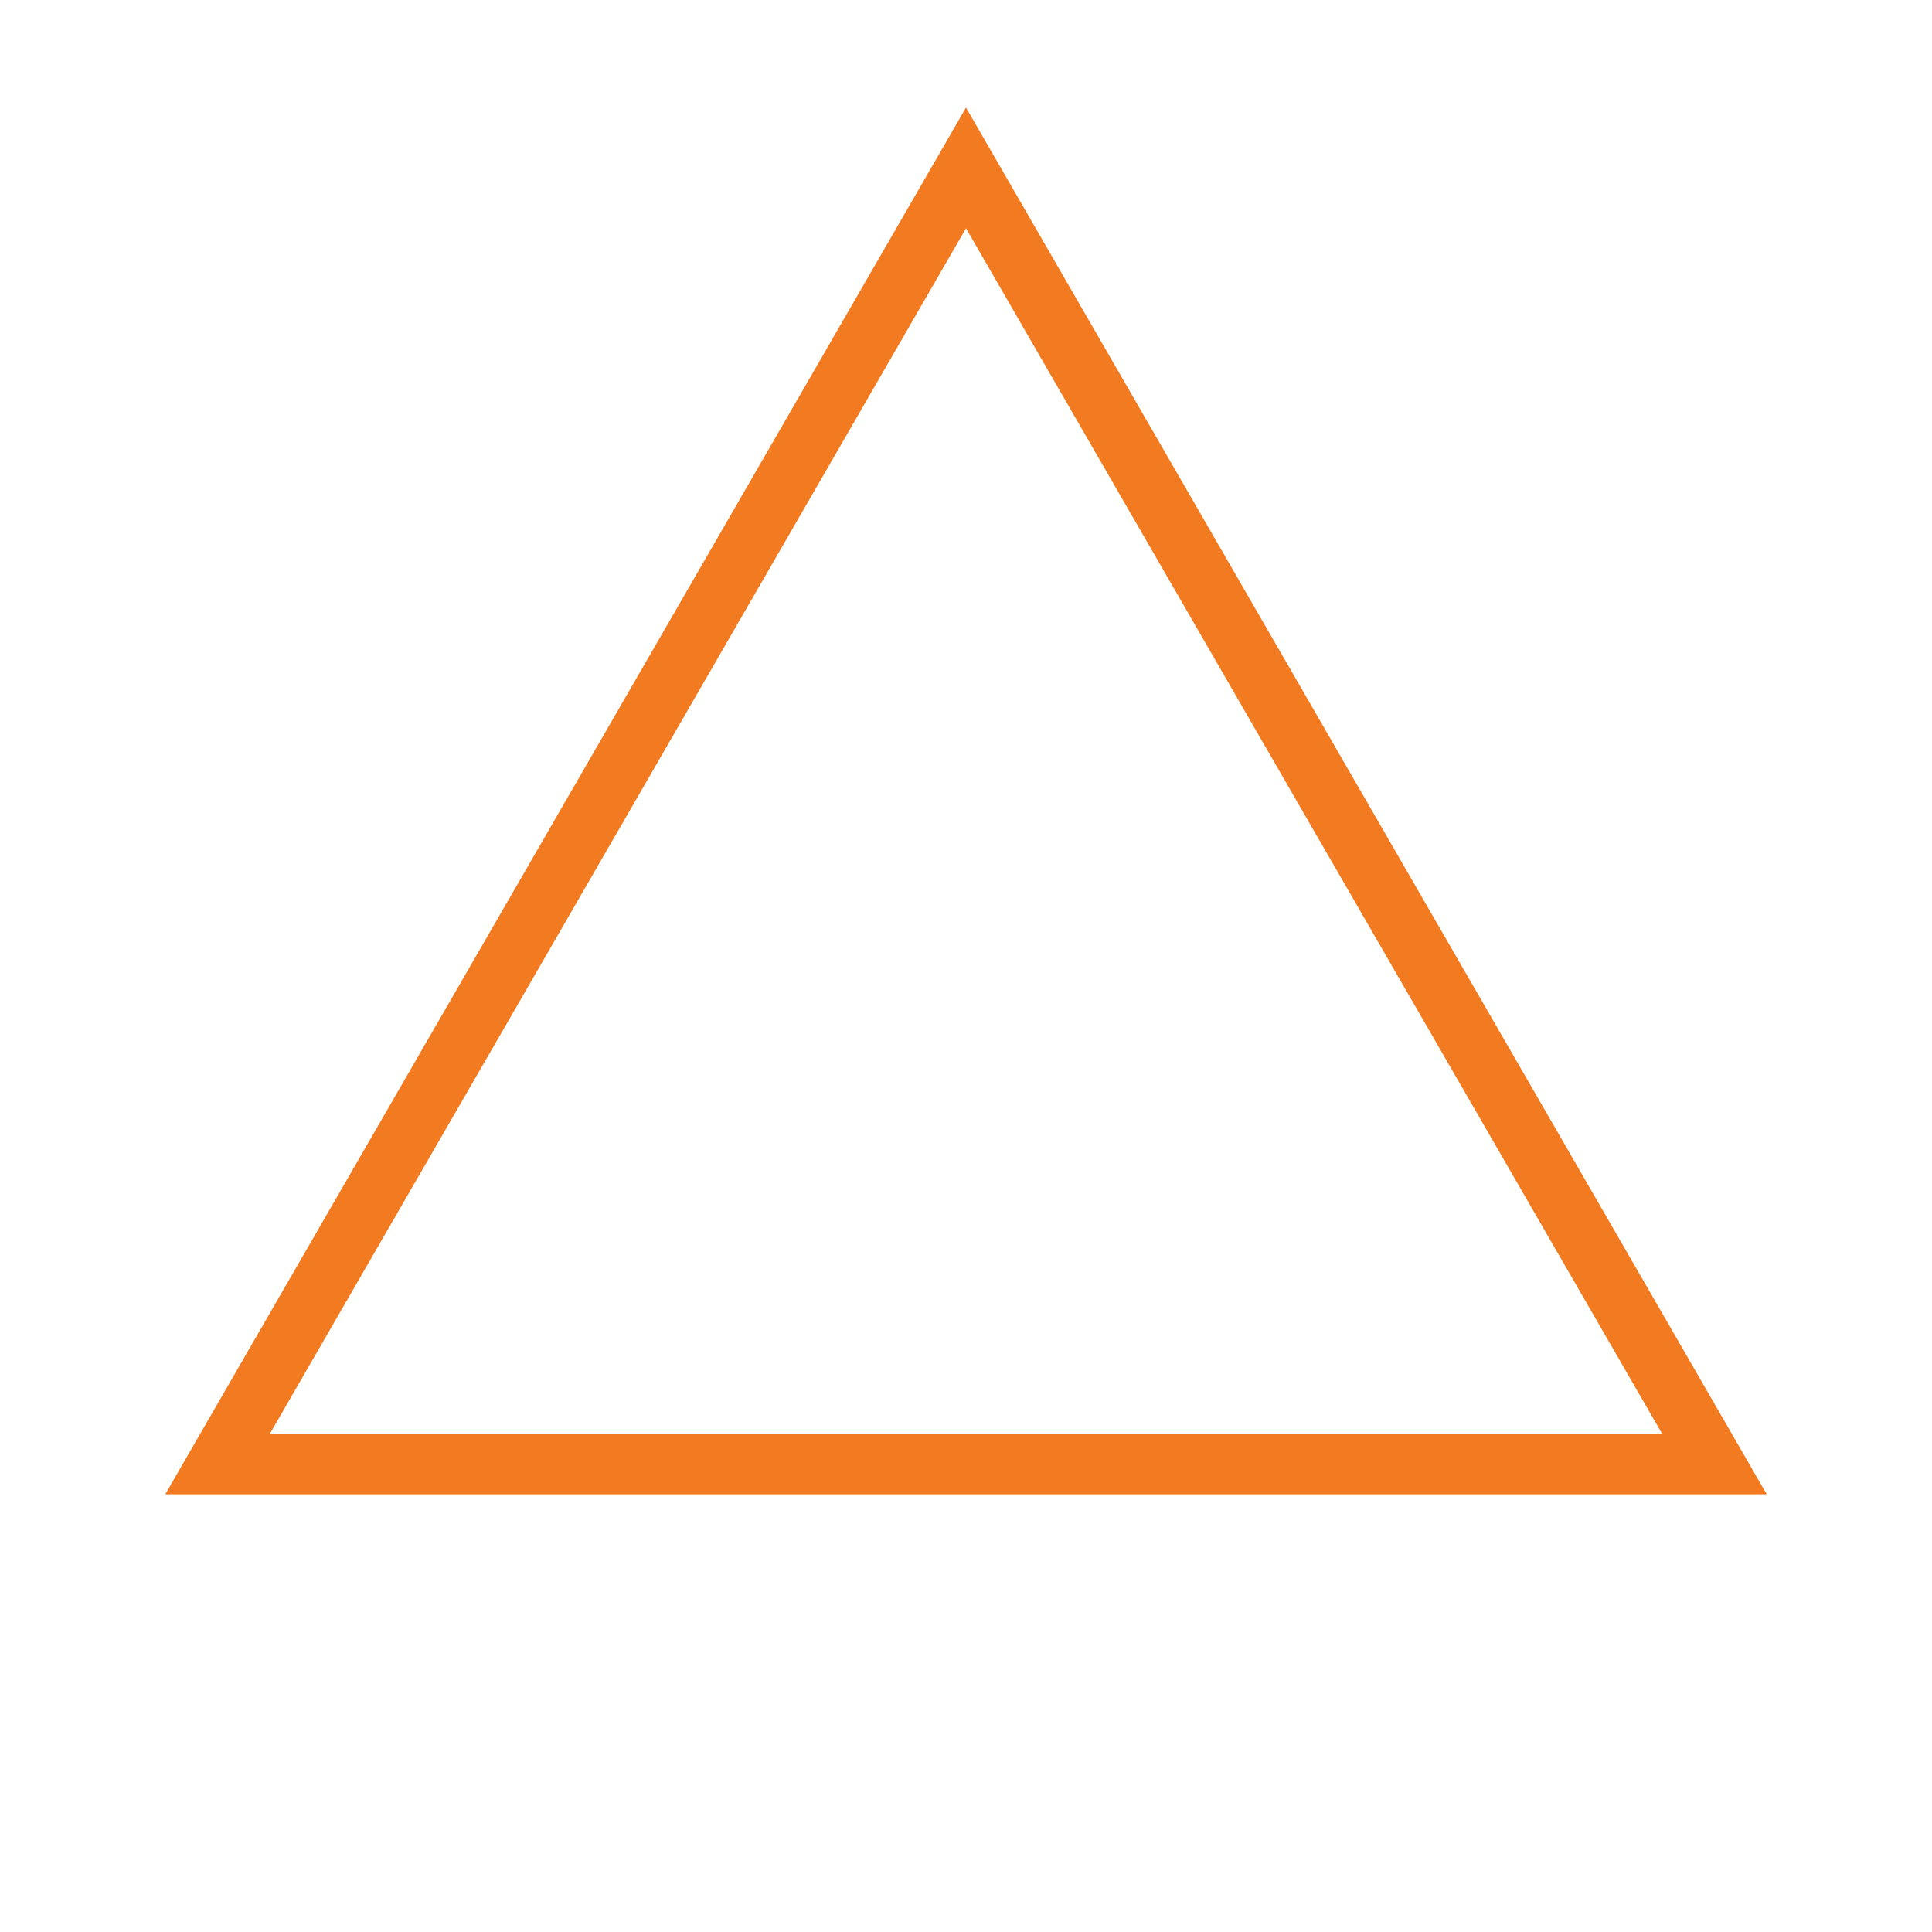
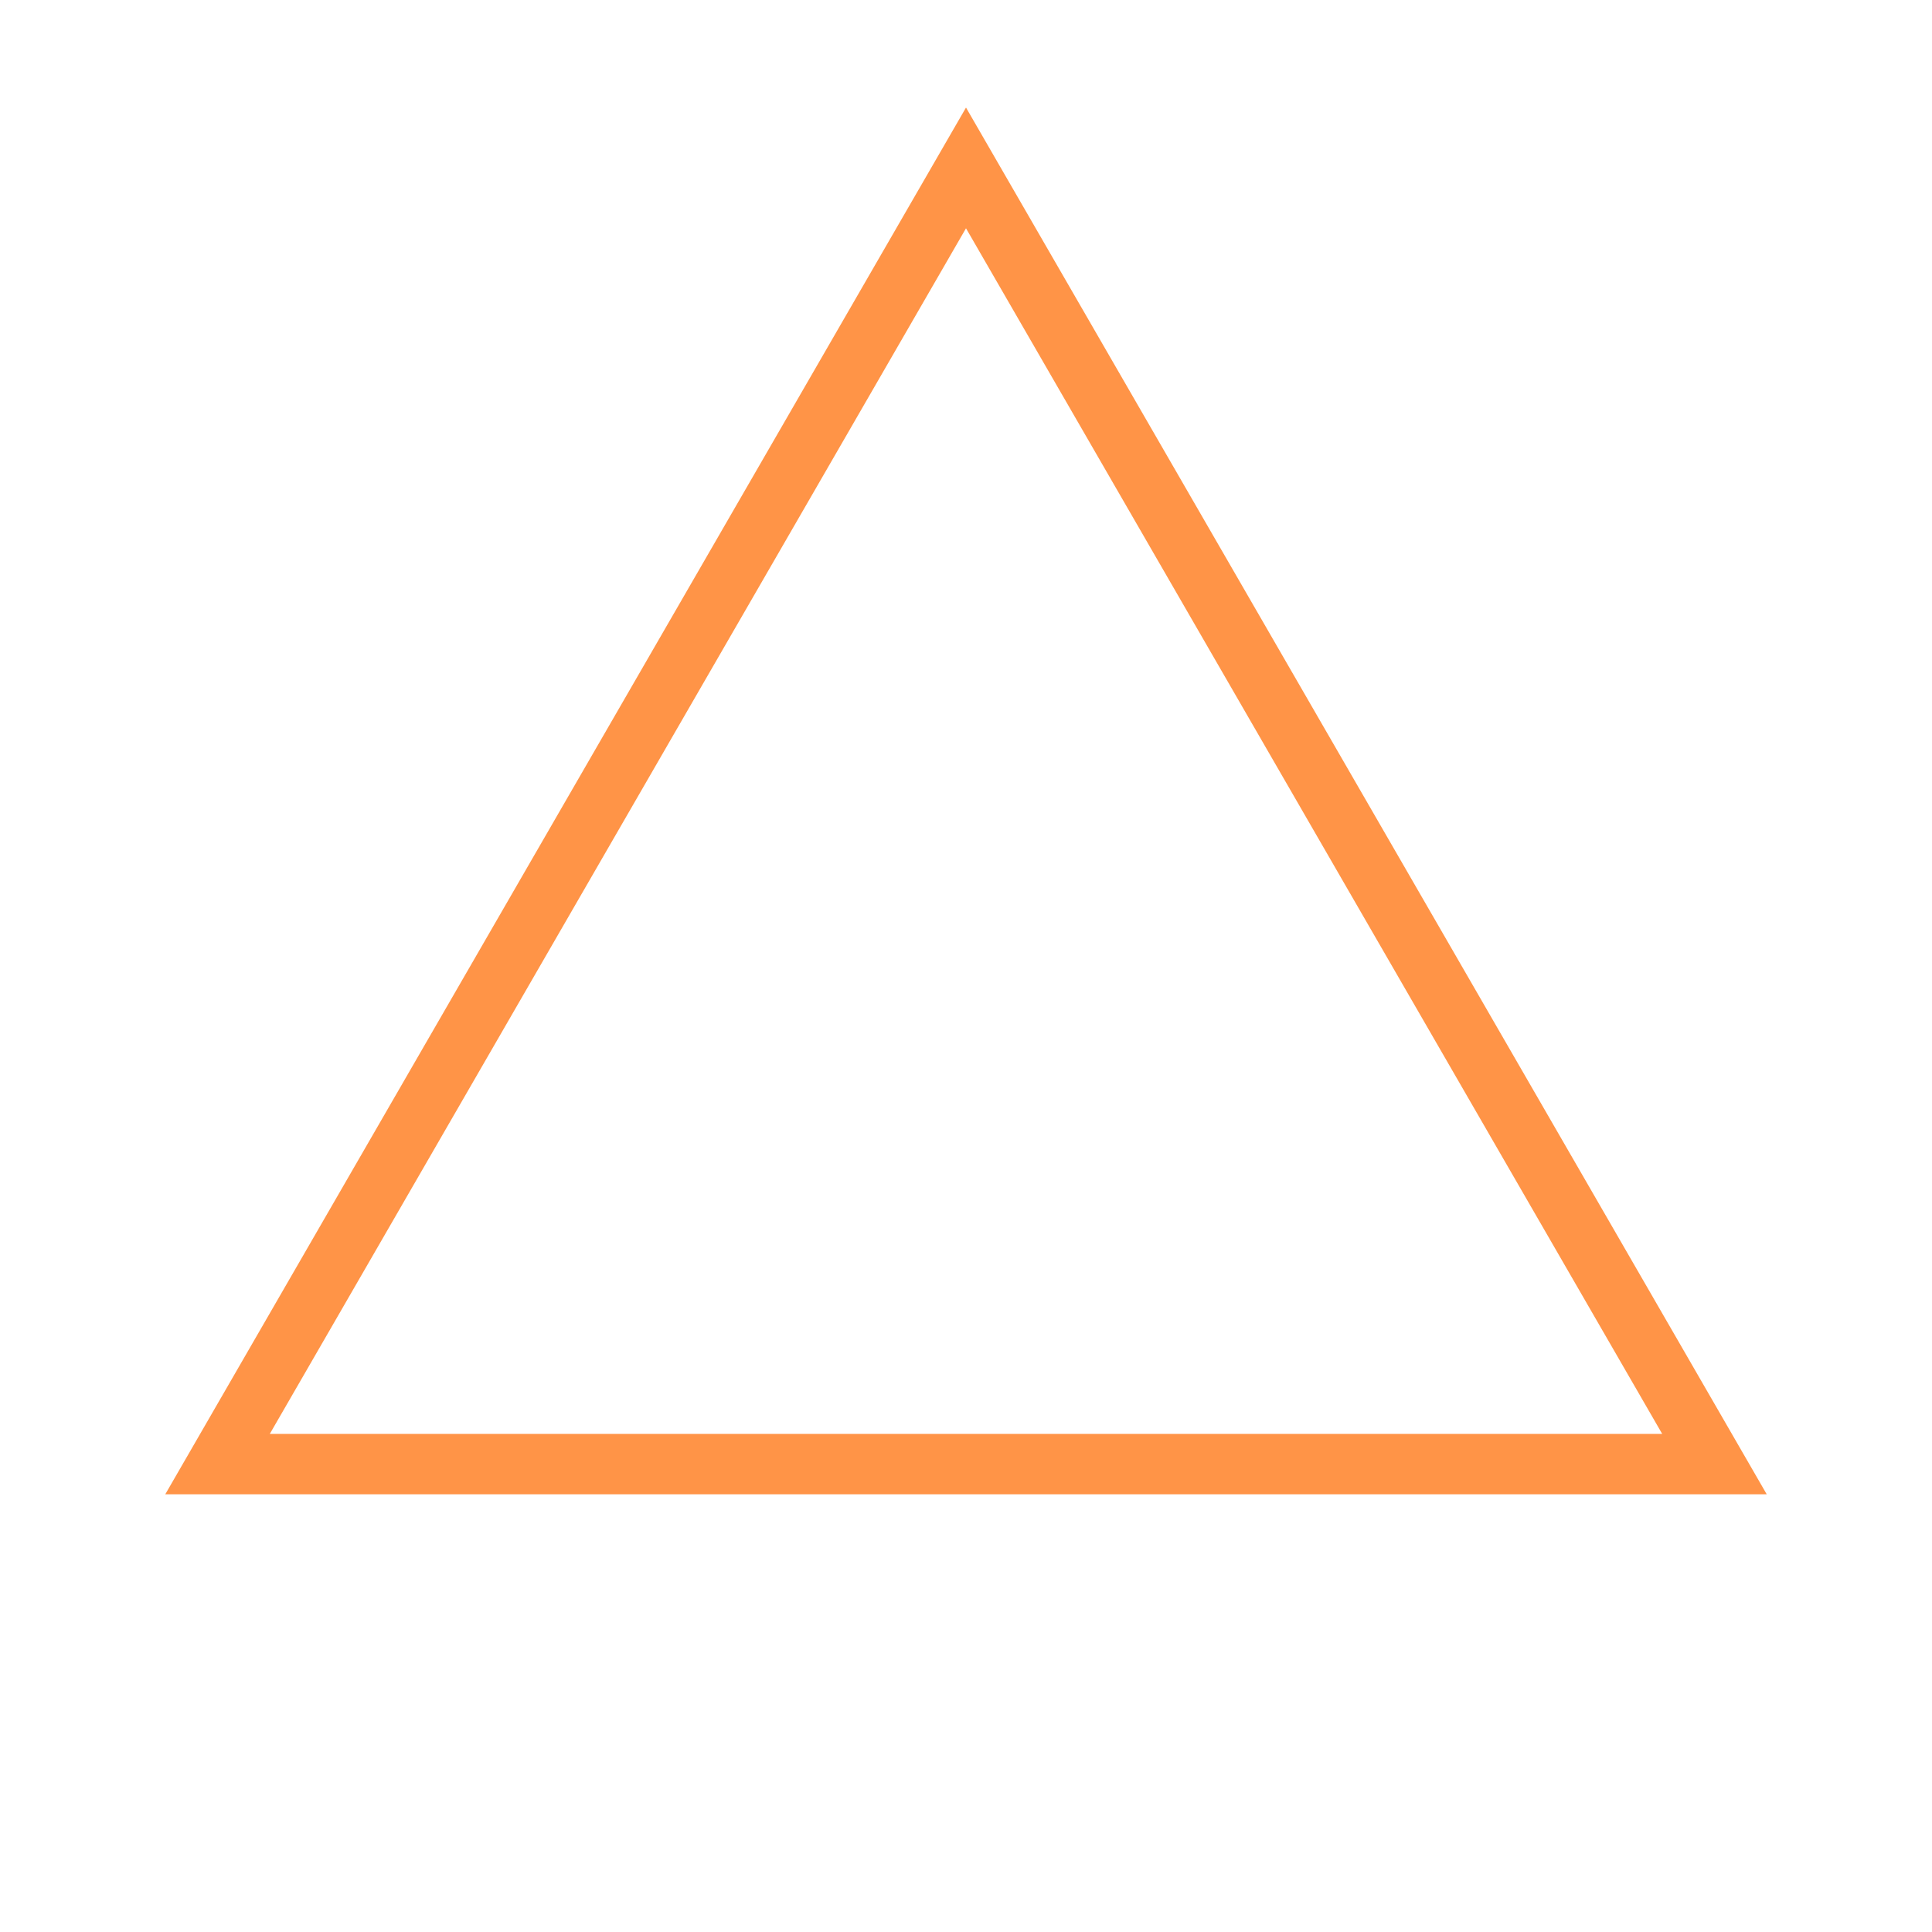
<svg xmlns="http://www.w3.org/2000/svg" viewBox="0 0 1024 1024" width="1024" height="1024">
-   <path d="M512.0,57.0 L936.4,792.0 L87.6,792.0Z M512.0,121.0 L881.0,760.0 L143.0,760.0Z" fill="#F27A21" fill-rule="evenodd" />
+   <path d="M512.0,57.0 L936.4,792.0 L87.6,792.0Z M512.0,121.0 L881.0,760.0 L143.0,760.0Z" fill="#FF9447" fill-rule="evenodd" />
</svg>
